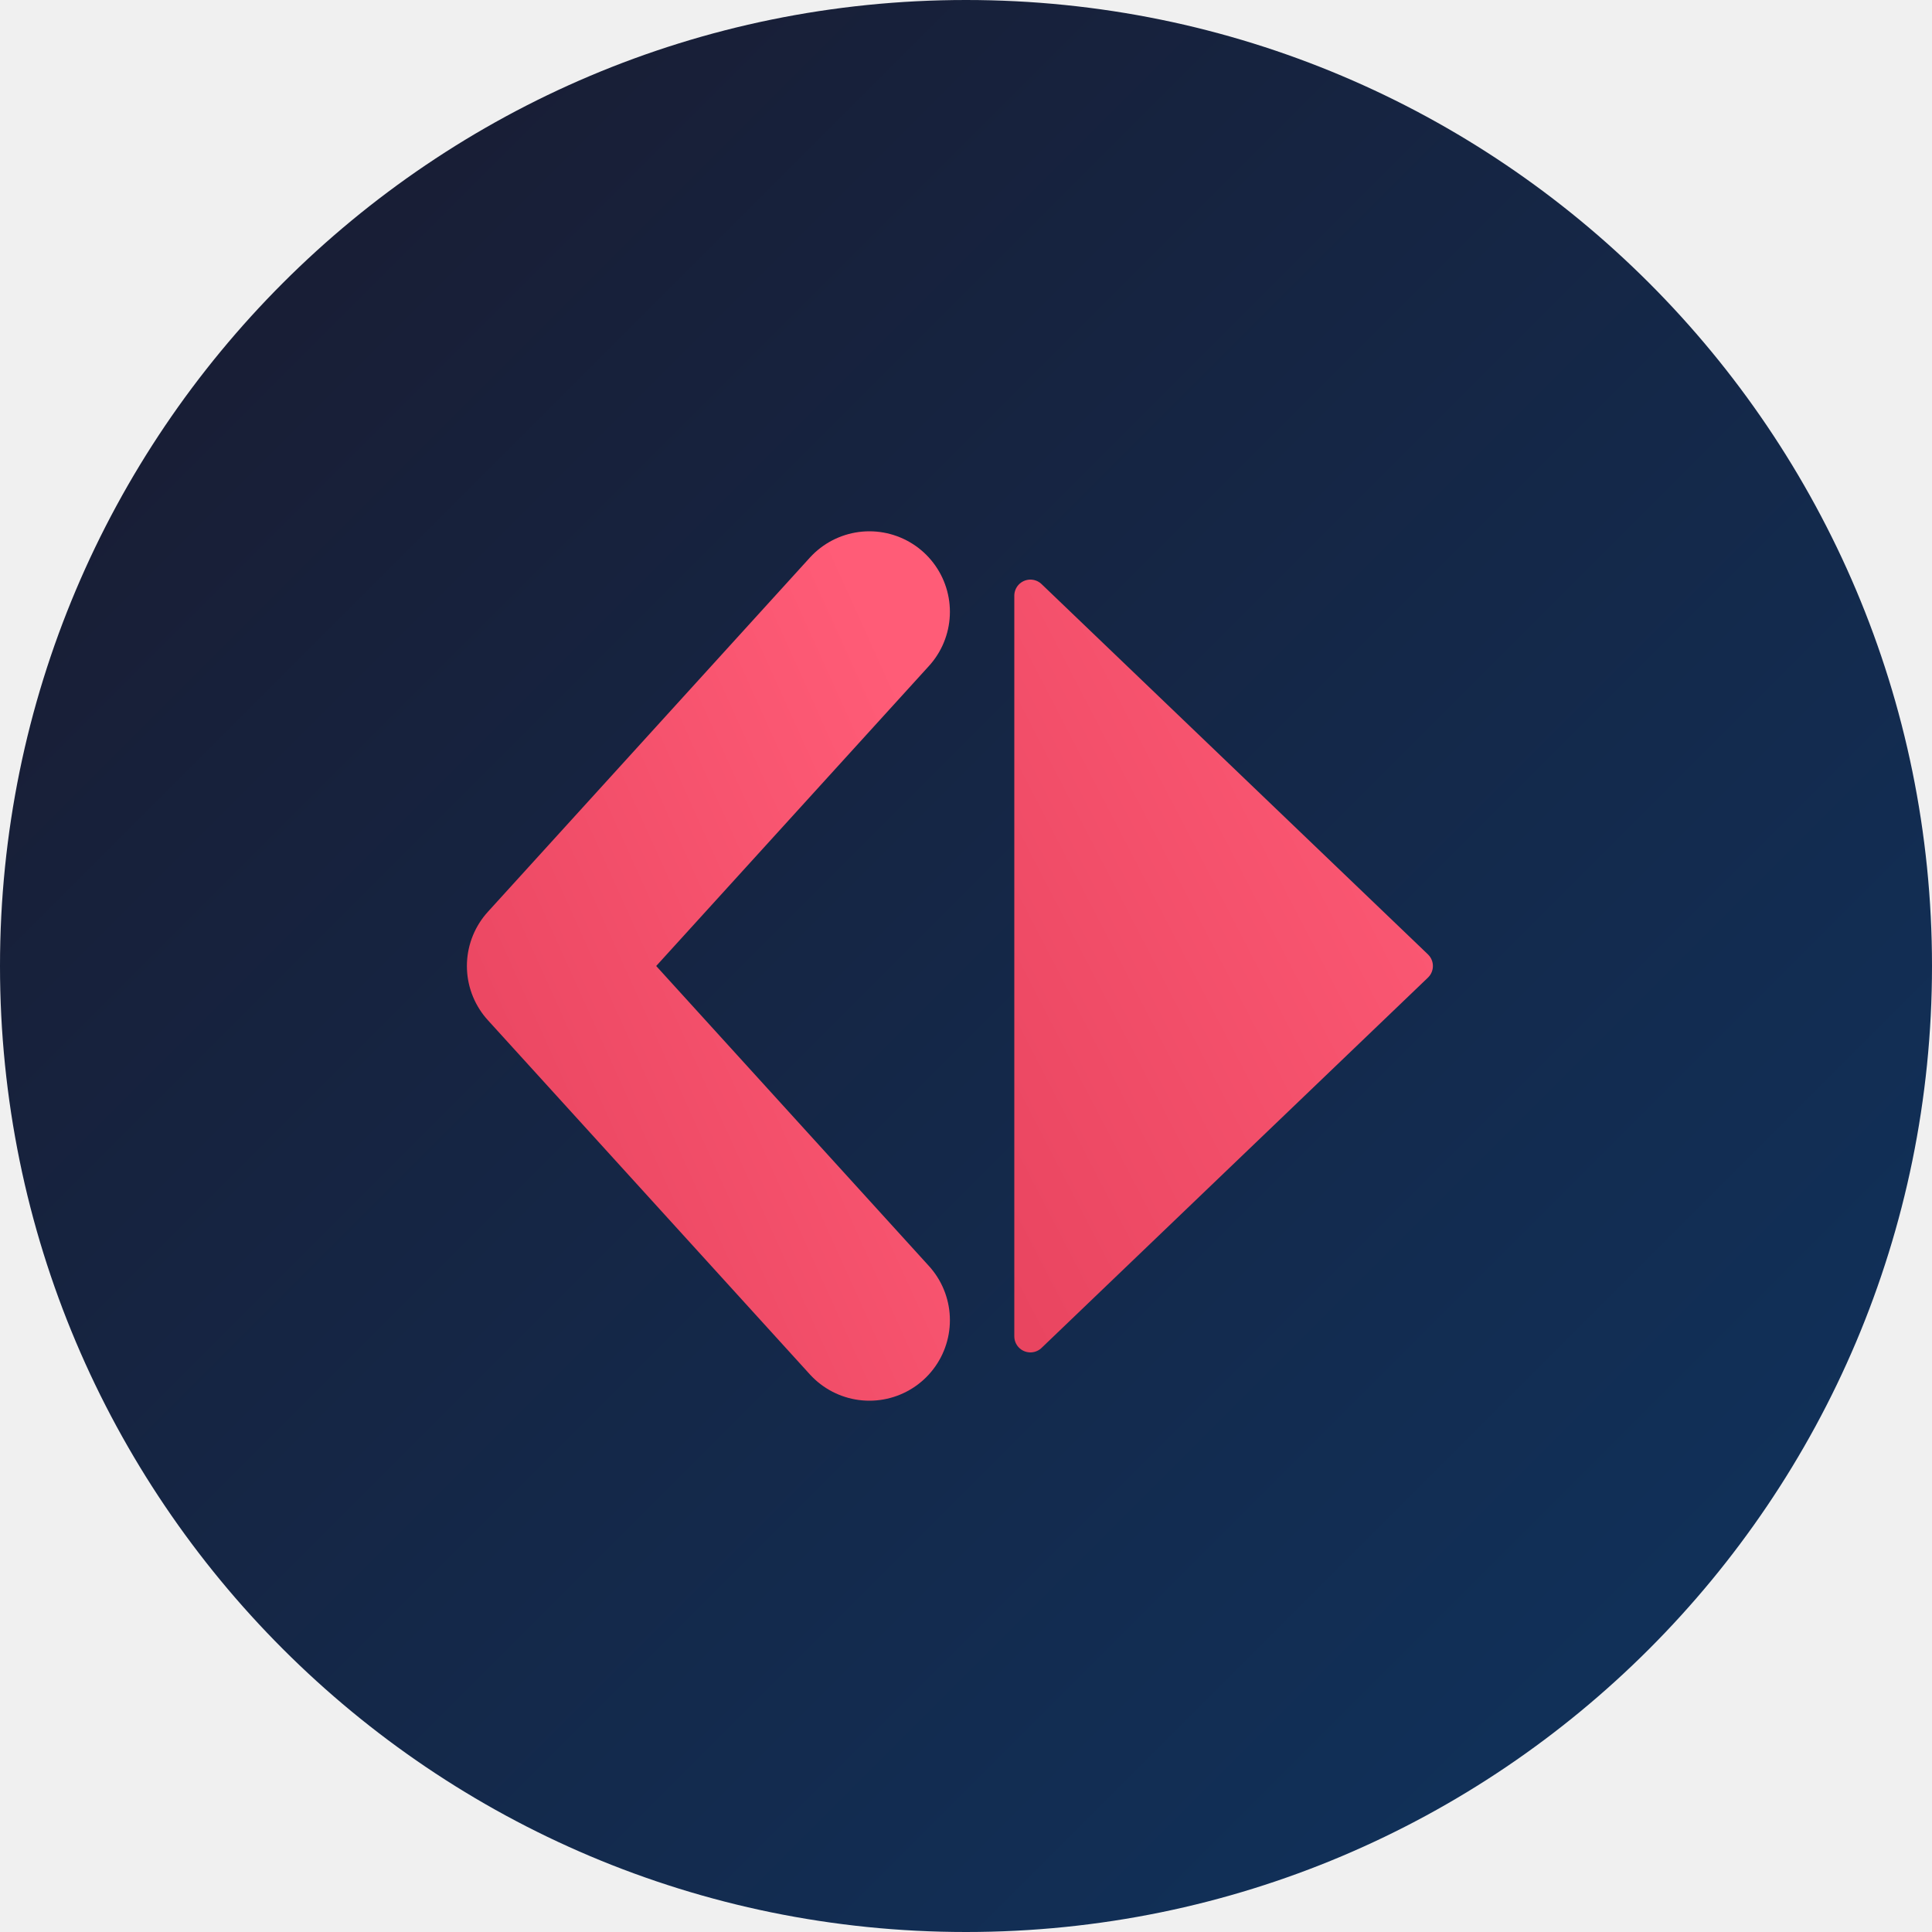
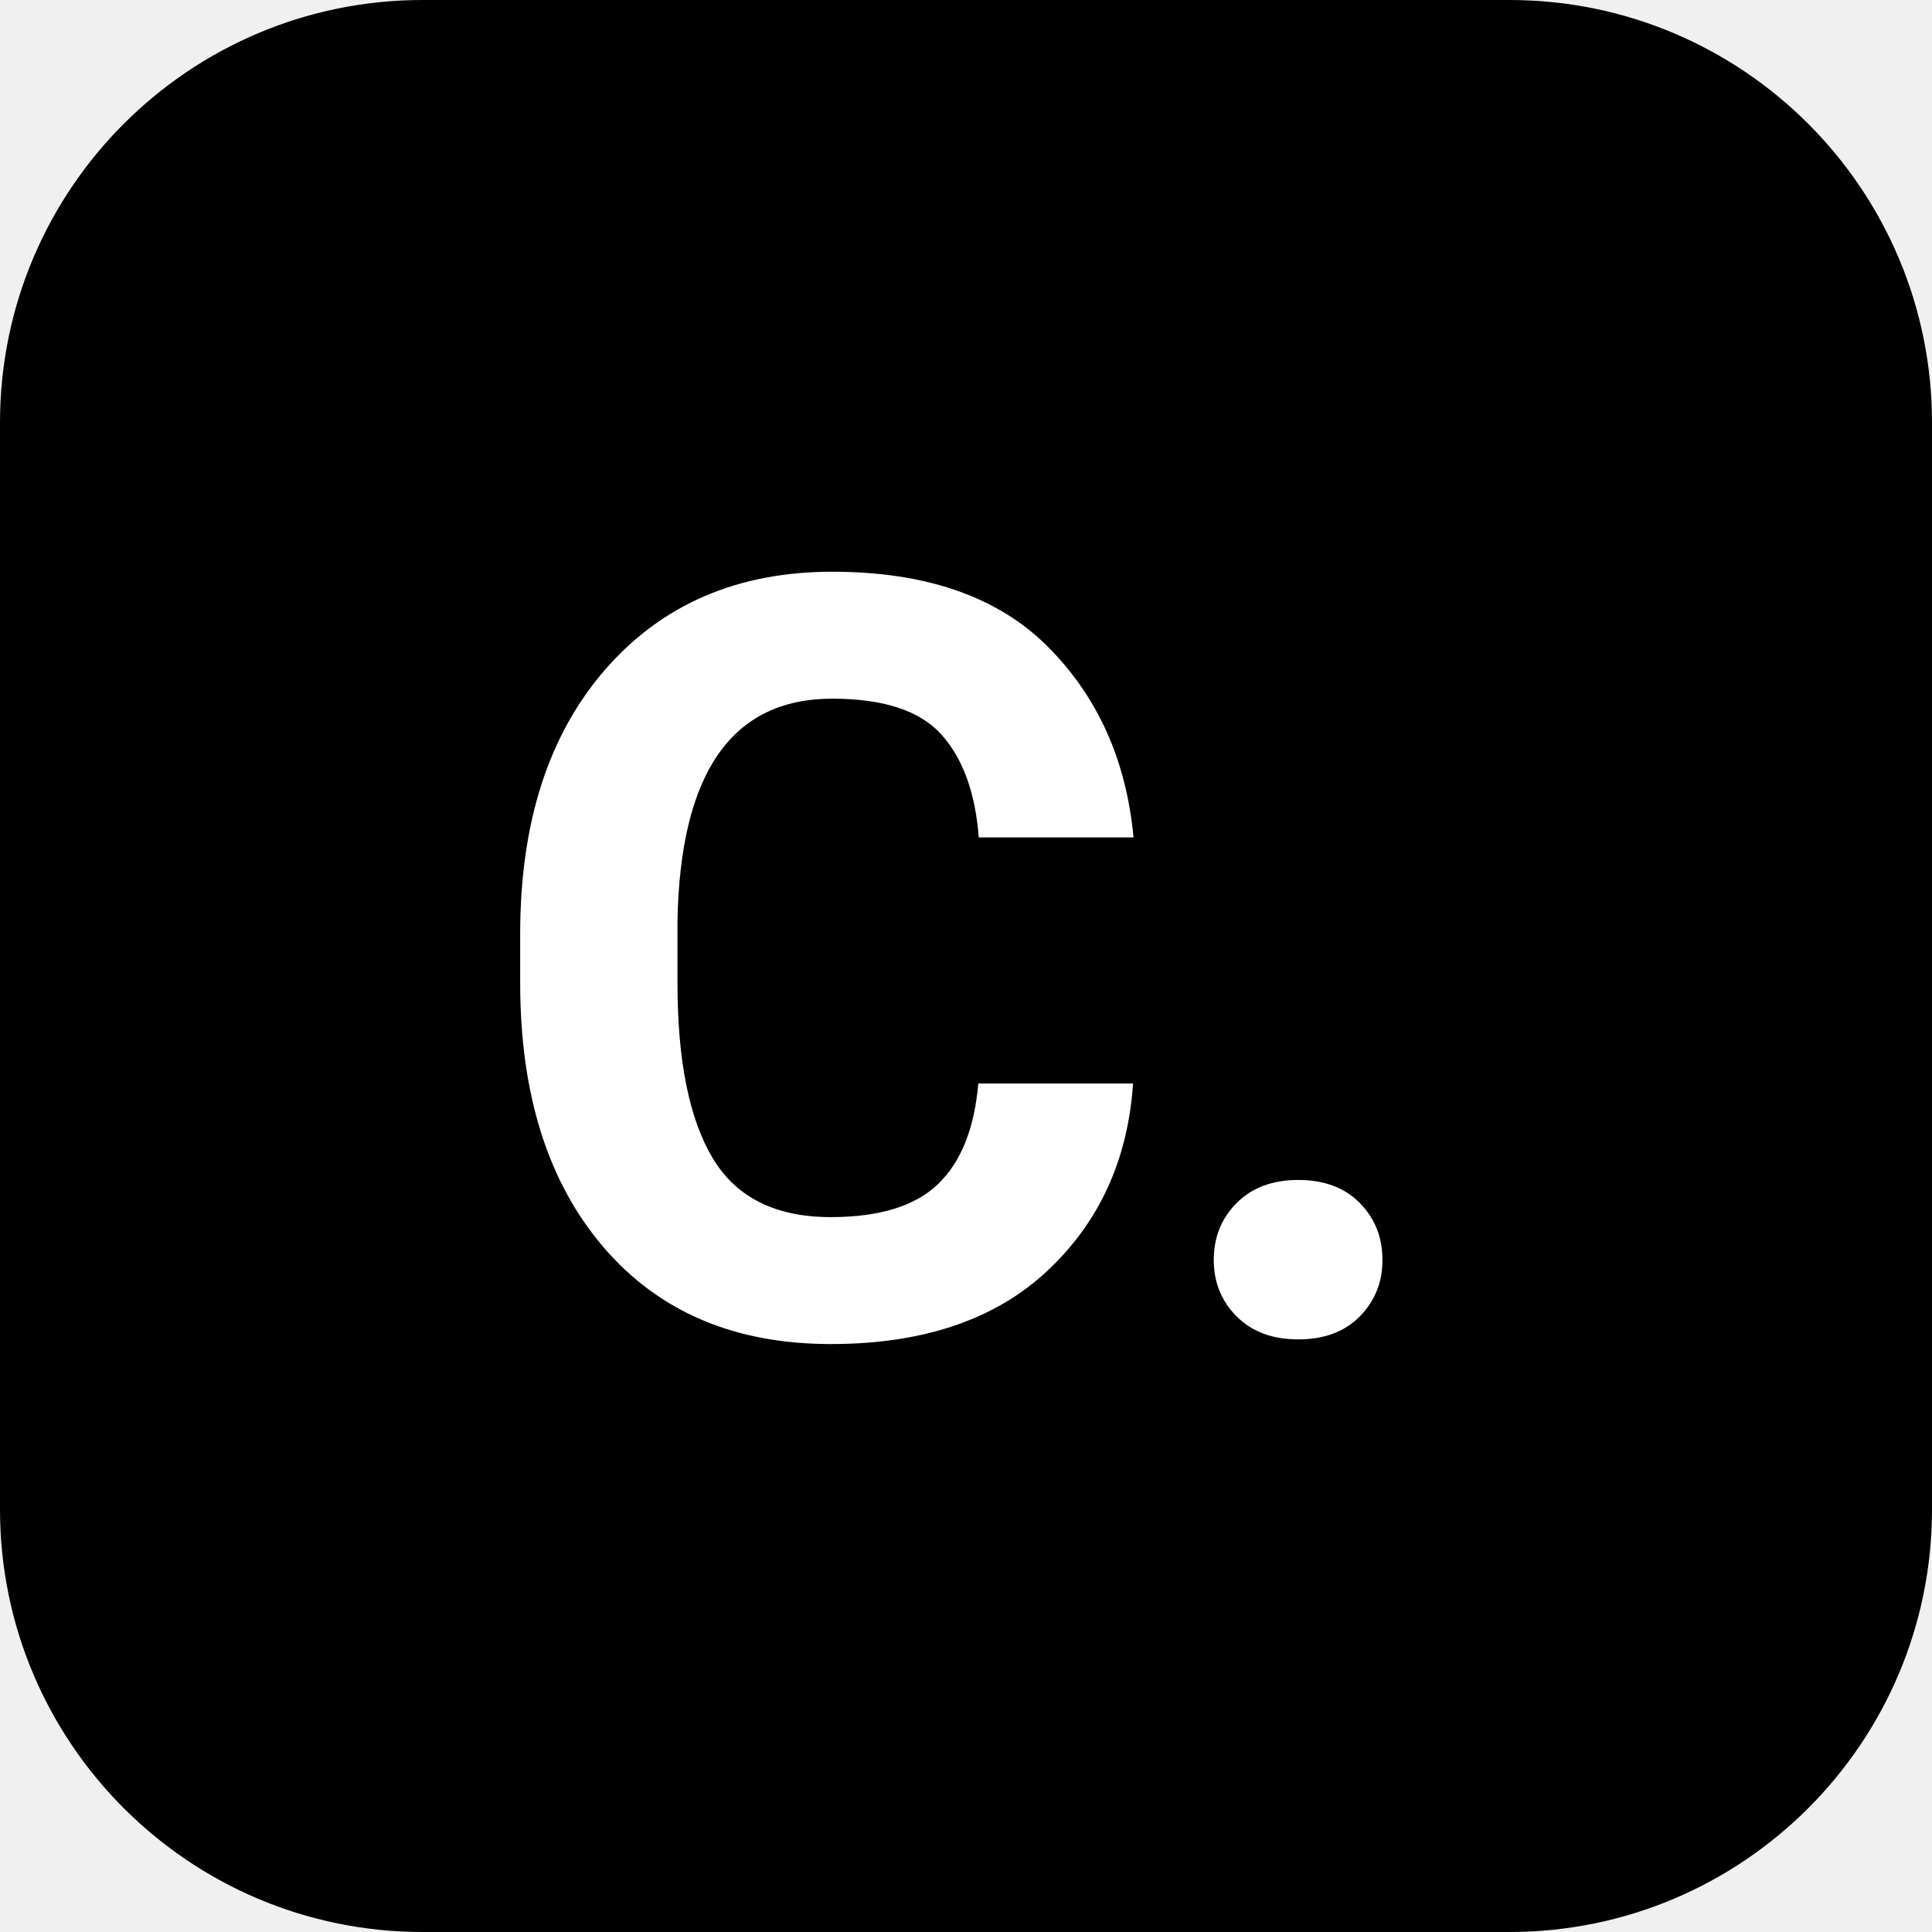
- <svg xmlns="http://www.w3.org/2000/svg" viewBox="0 0 120 120">
-   <defs>
-     <linearGradient id="bg" x1="0%" y1="0%" x2="100%" y2="100%">
-       <stop offset="0%" stop-color="#1A1A2E" />
-       <stop offset="100%" stop-color="#0F3460" />
-     </linearGradient>
-     <linearGradient id="primary" x1="0%" y1="100%" x2="100%" y2="0%">
-       <stop offset="0%" stop-color="#E94560" />
-       <stop offset="100%" stop-color="#FF5C77" />
-     </linearGradient>
-   </defs>
-   <circle cx="60" cy="60" r="60" fill="url(#bg)" />
-   <path d="M 54 38 L 34 60 L 54 82" fill="none" stroke="url(#primary)" stroke-width="10" stroke-linecap="round" stroke-linejoin="round" />
-   <path d="M 64 37 L 88 60 L 64 83 Z" fill="url(#primary)" stroke="url(#primary)" stroke-width="2" stroke-linejoin="round" />
+ <svg xmlns="http://www.w3.org/2000/svg" viewBox="0 0 512 512">
+   <rect width="512" height="512" rx="112" fill="#000000" />
+   <text x="50%" y="54%" font-family="system-ui, -apple-system, 'Segoe UI', Roboto, Helvetica, Arial, sans-serif" font-size="280" font-weight="700" fill="#ffffff" text-anchor="middle" dominant-baseline="middle" letter-spacing="-5">C.</text>
</svg>
